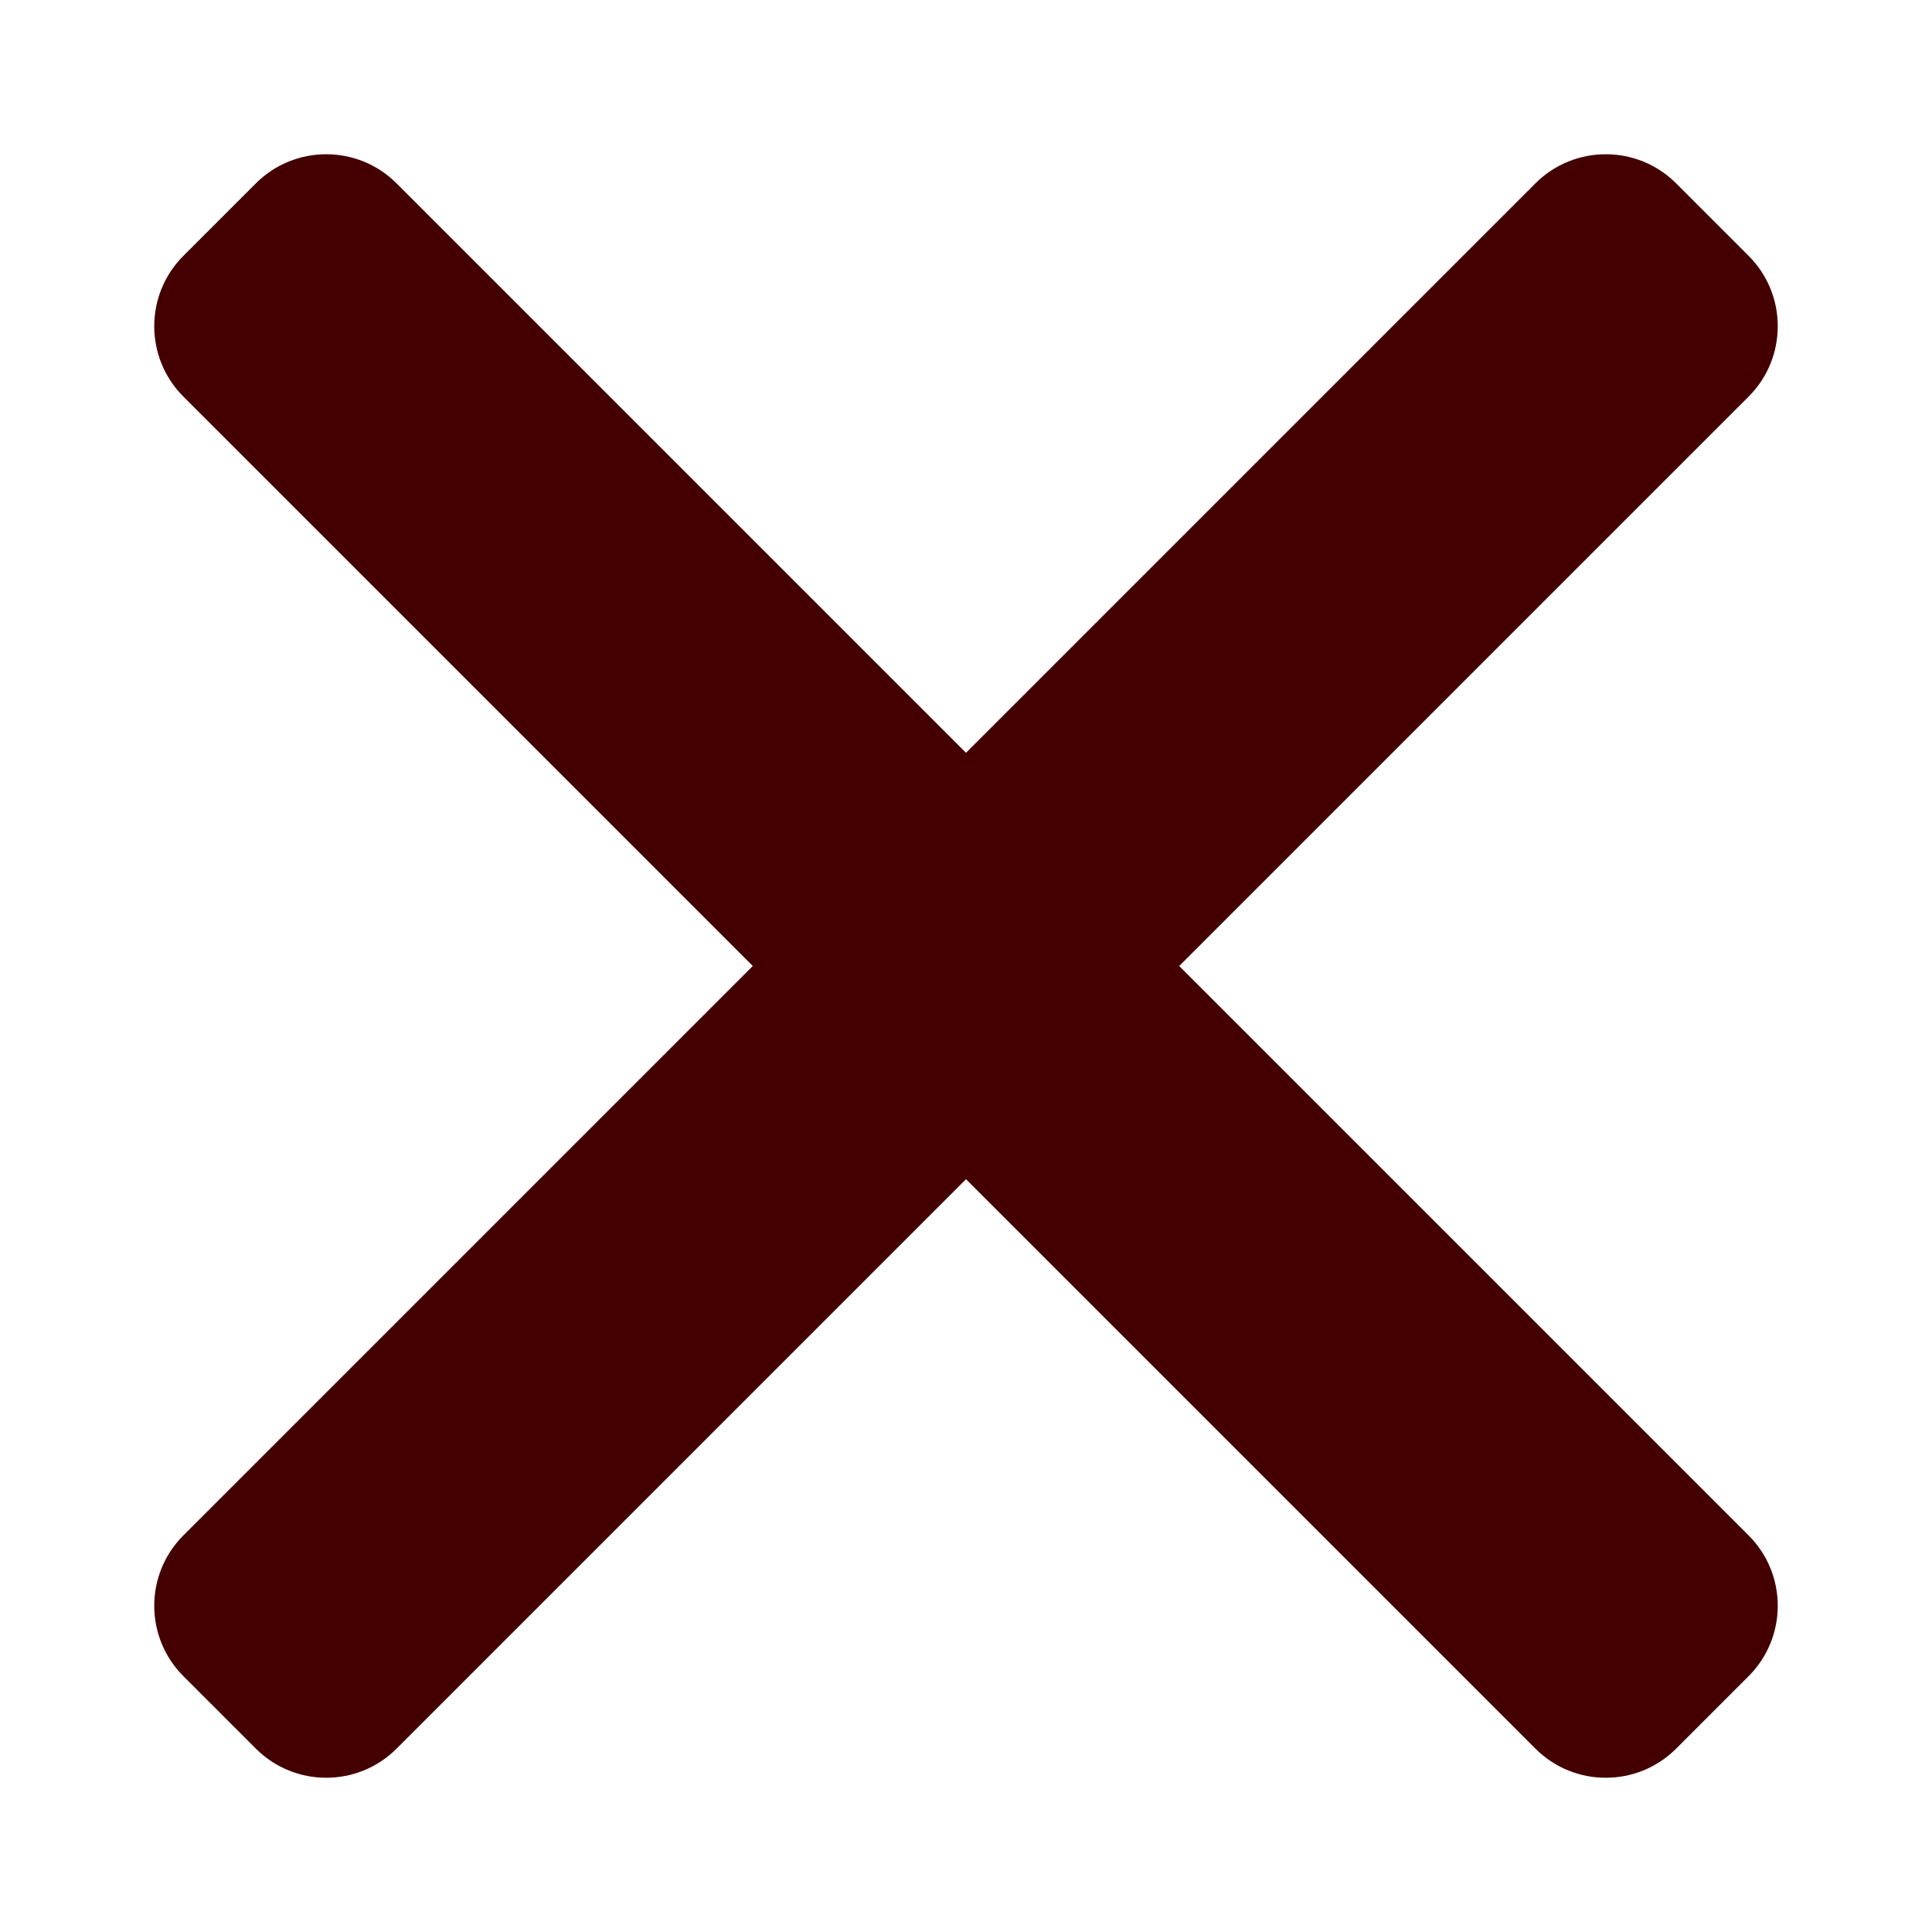
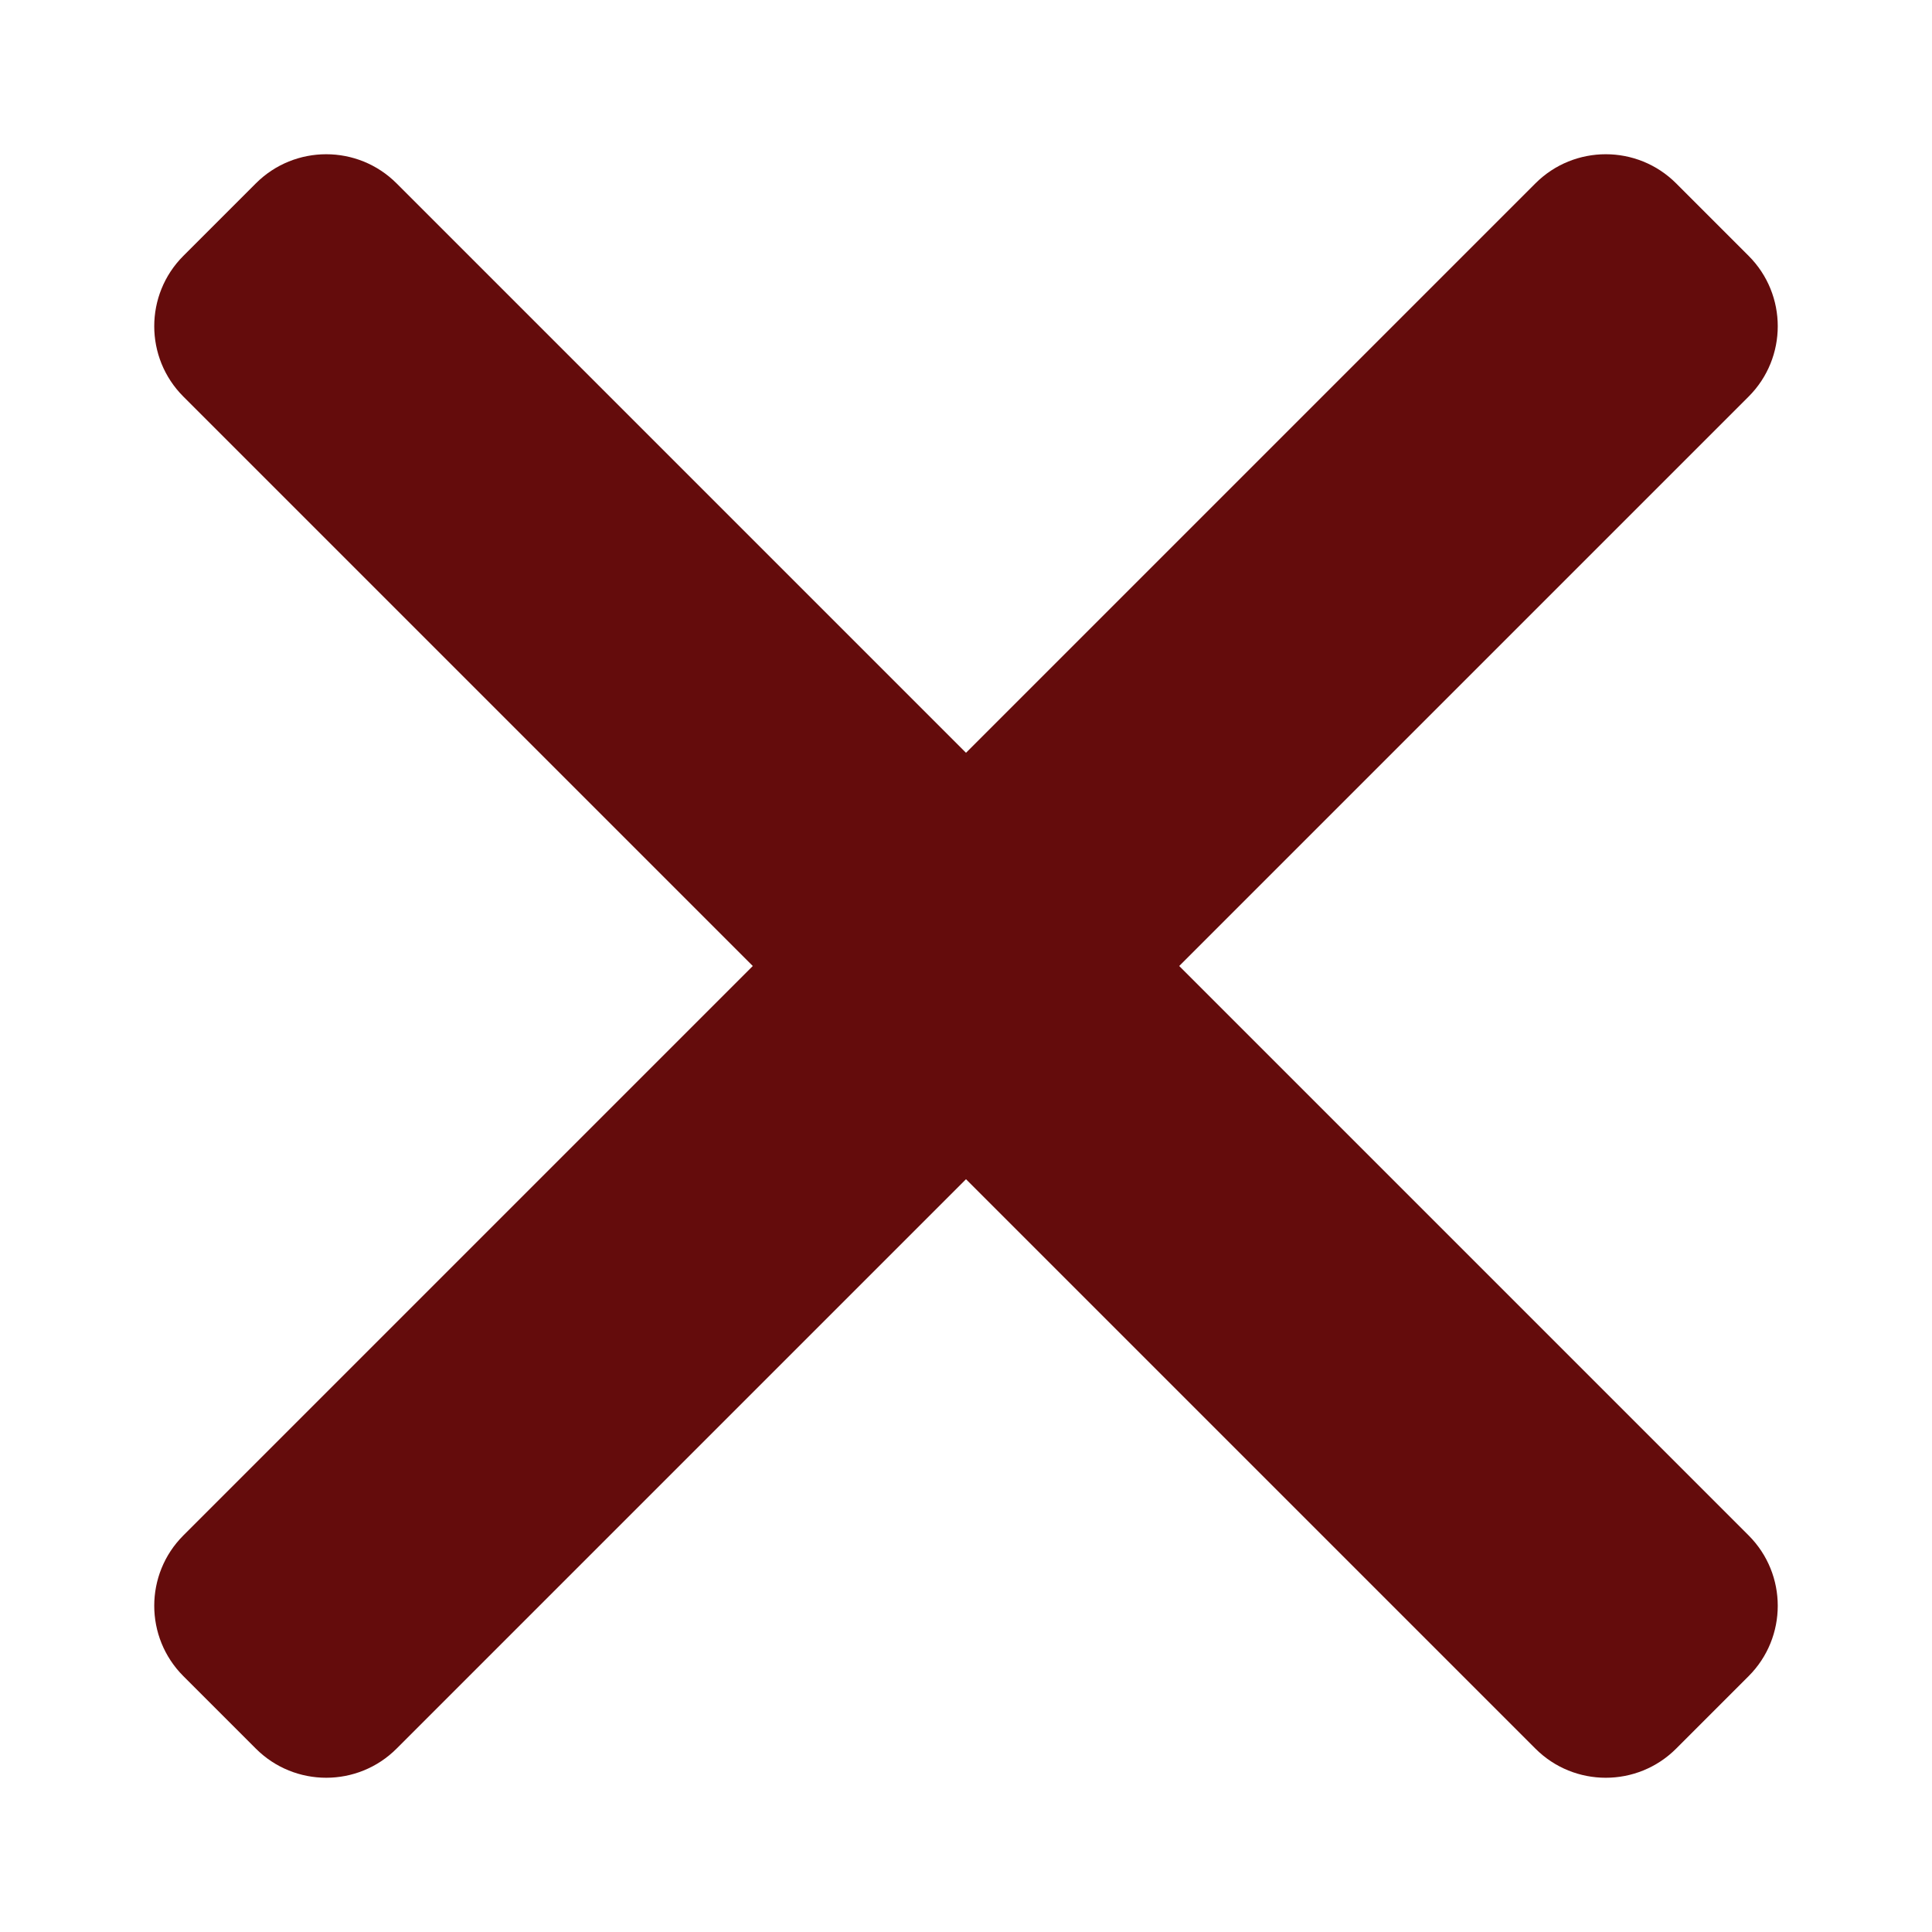
<svg xmlns="http://www.w3.org/2000/svg" width="100%" height="100%" viewBox="0 0 512 512" version="1.1" xml:space="preserve" style="fill-rule:evenodd;clip-rule:evenodd;stroke-linejoin:round;stroke-miterlimit:2;">
  <g transform="matrix(0.772655,0.772655,-1.88853,1.88853,500.086,-383.686)">
-     <path d="M512,228.898C512,223.449 501.187,219.025 487.868,219.025L24.132,219.025C10.813,219.025 0,223.449 0,228.898L0,239.071C0,244.52 10.813,248.944 24.132,248.944L487.868,248.944C501.187,248.944 512,244.52 512,239.071L512,228.898Z" style="fill:rgb(68,0,0);" />
+     <path d="M512,228.898C512,223.449 501.187,219.025 487.868,219.025L24.132,219.025C10.813,219.025 0,223.449 0,228.898L0,239.071C0,244.52 10.813,248.944 24.132,248.944L487.868,248.944C501.187,248.944 512,244.52 512,239.071L512,228.898Z" style="fill:rgb(100,12,12);" />
  </g>
  <g transform="matrix(-0.772655,0.772655,-1.88853,-1.88853,895.686,500.086)">
-     <path d="M512,228.898C512,223.449 501.187,219.025 487.868,219.025L24.132,219.025C10.813,219.025 0,223.449 0,228.898L0,239.071C0,244.52 10.813,248.944 24.132,248.944L487.868,248.944C501.187,248.944 512,244.52 512,239.071L512,228.898Z" style="fill:rgb(68,0,0);" />
+     <path d="M512,228.898C512,223.449 501.187,219.025 487.868,219.025L24.132,219.025C10.813,219.025 0,223.449 0,228.898L0,239.071C0,244.52 10.813,248.944 24.132,248.944L487.868,248.944C501.187,248.944 512,244.52 512,239.071L512,228.898Z" style="fill:rgb(100,12,12);" />
  </g>
</svg>
